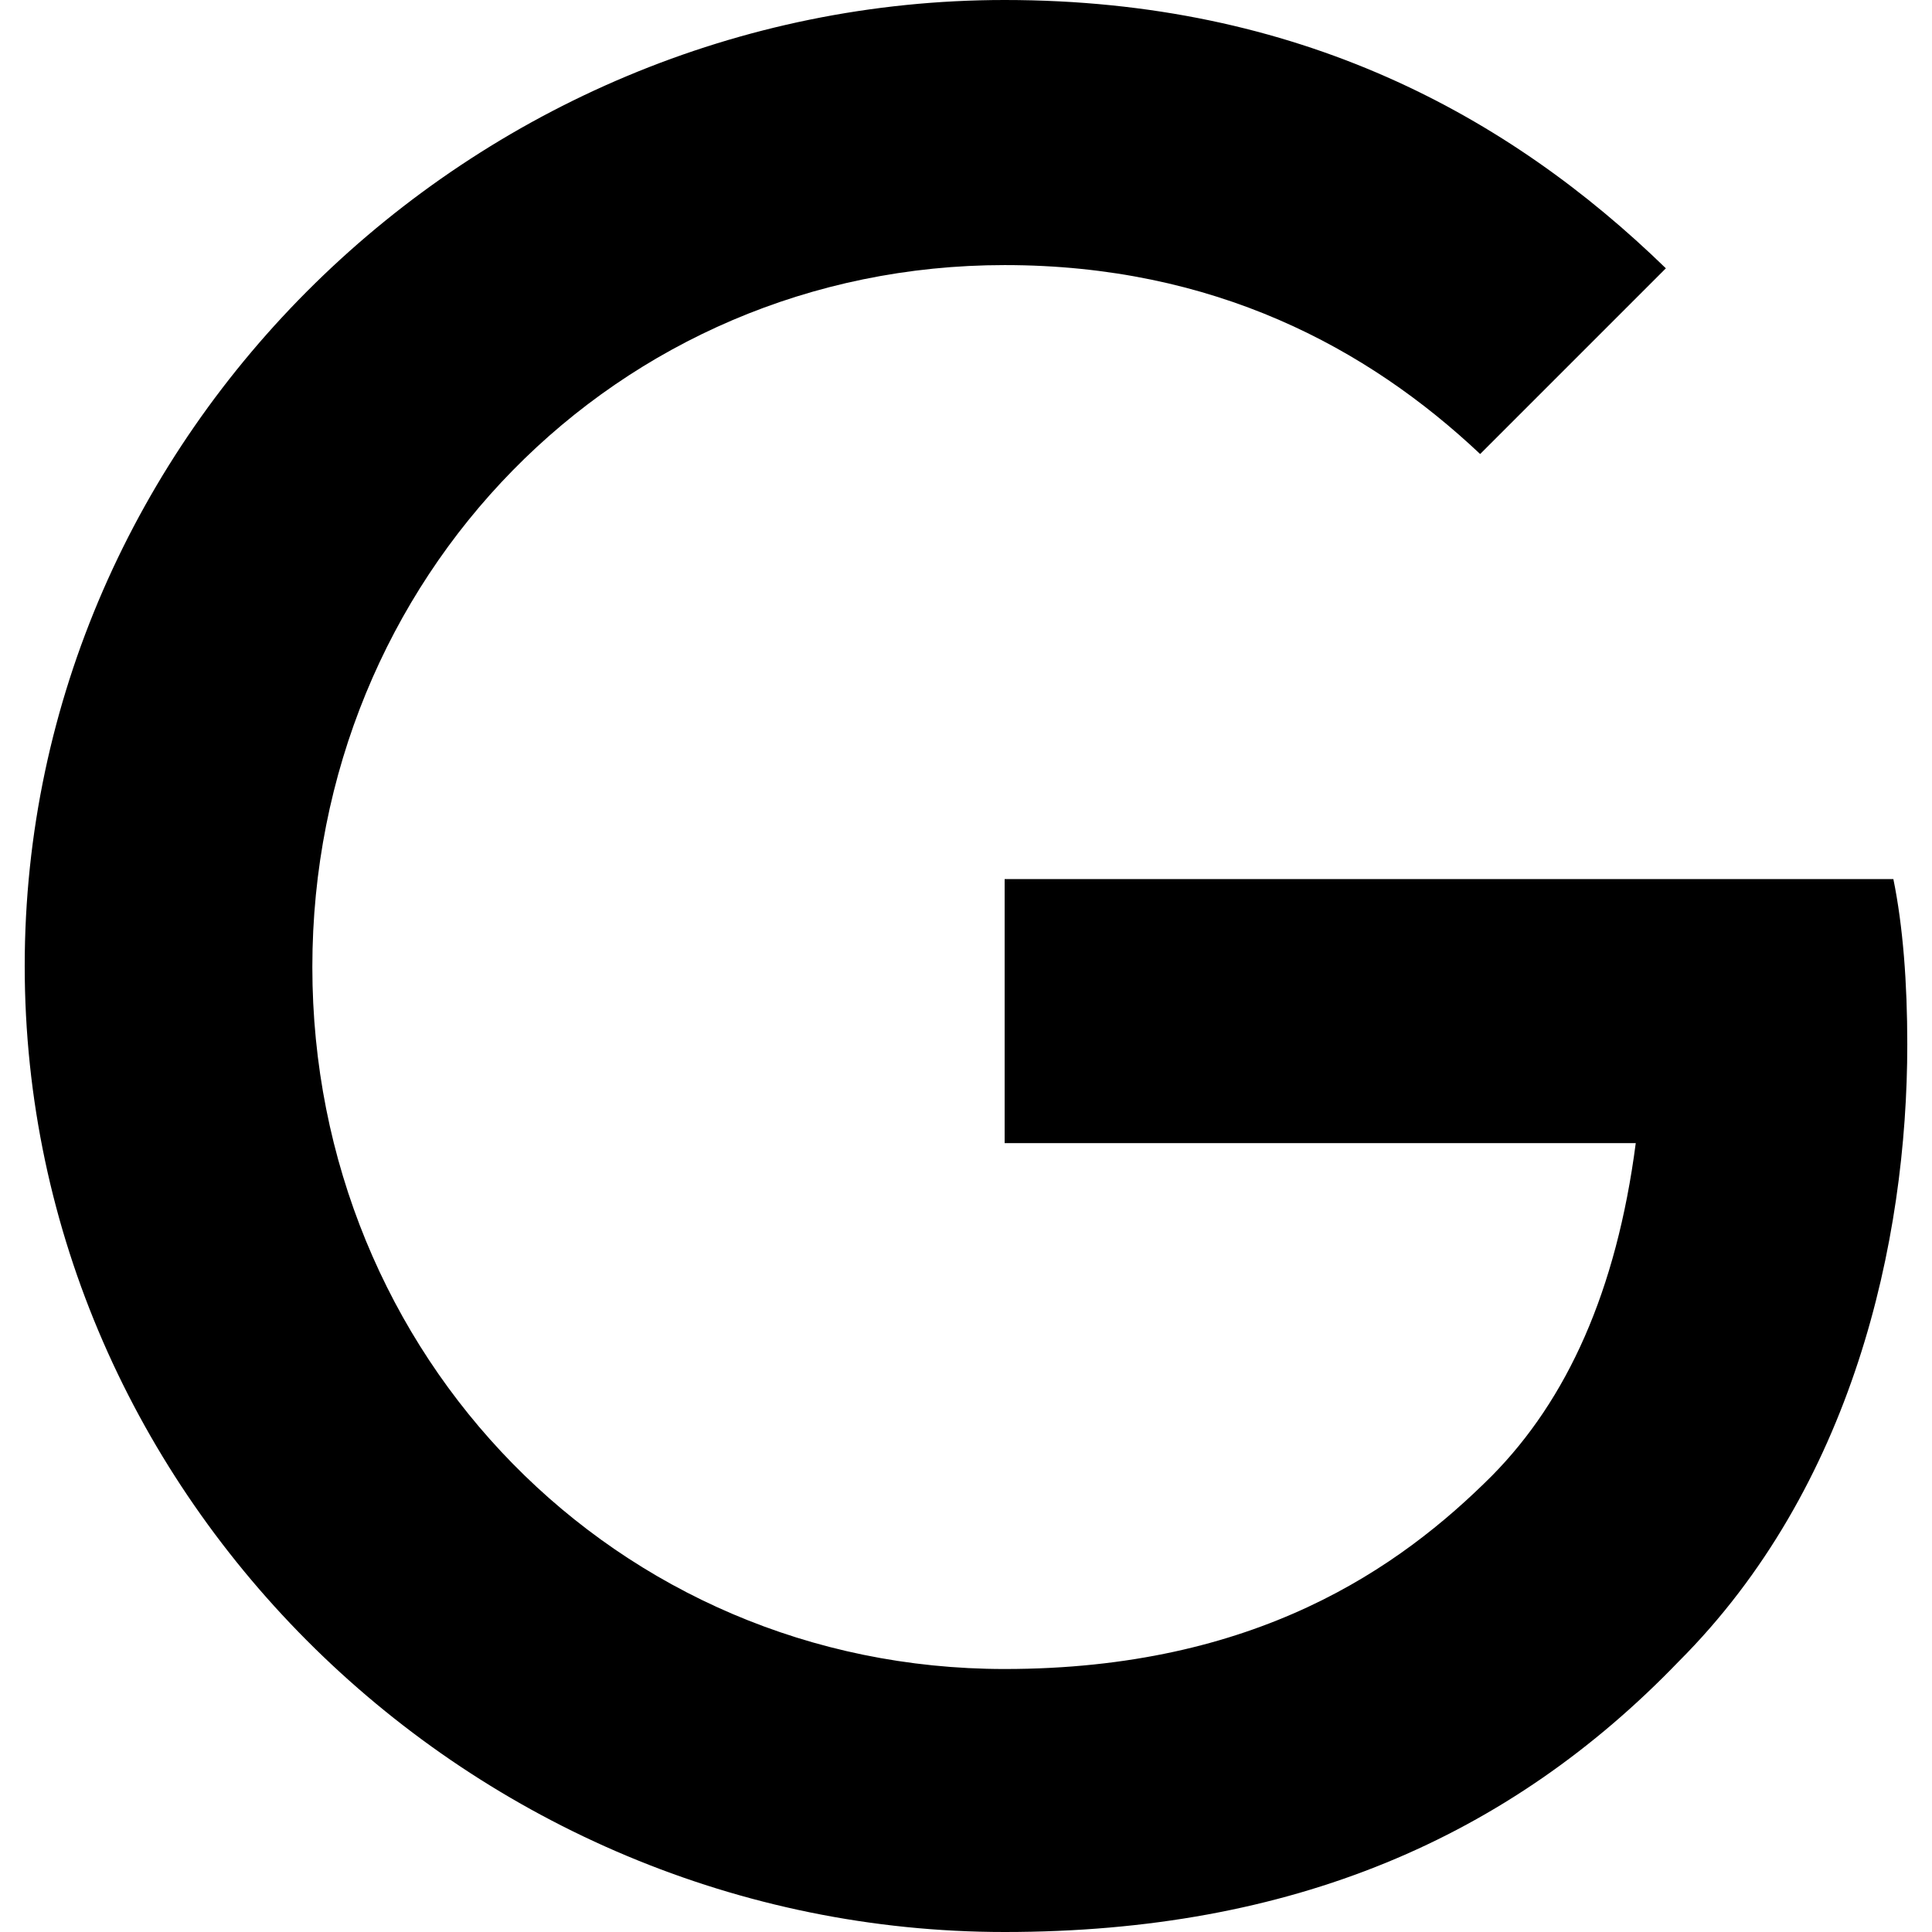
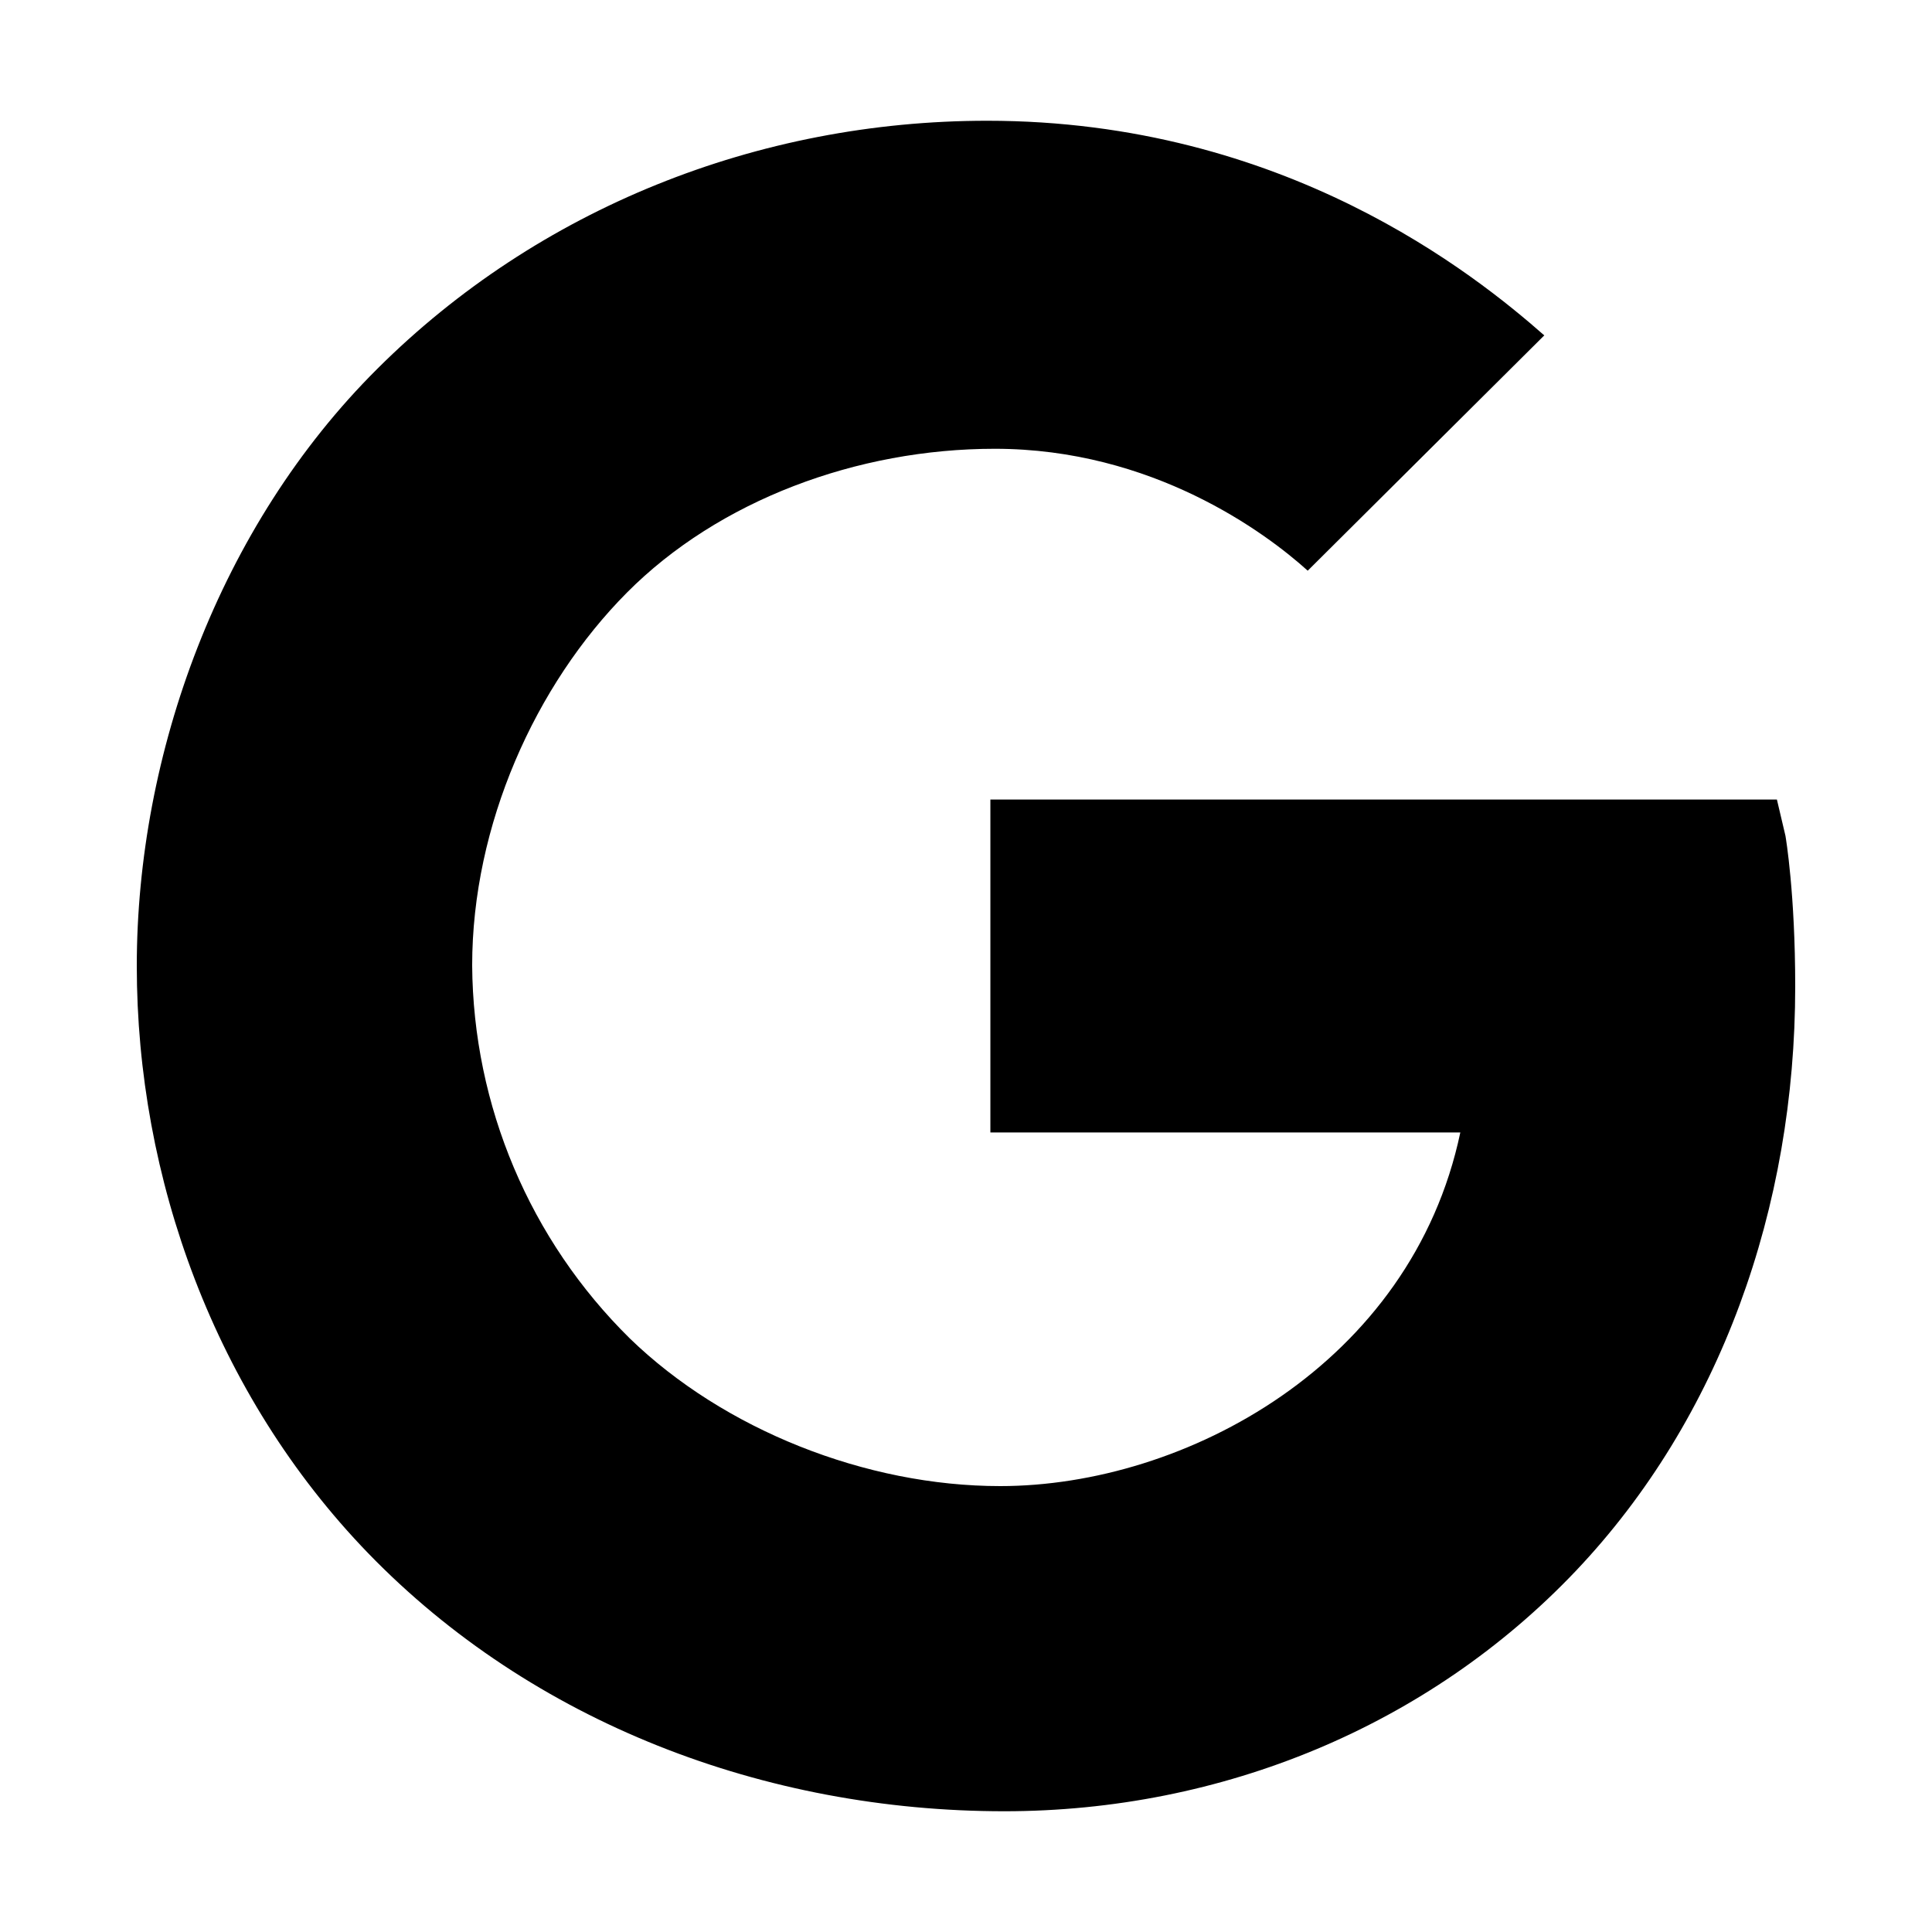
- <svg xmlns="http://www.w3.org/2000/svg" role="img" viewBox="0 0 24 24">
-   <path d="M12.48 10.92v3.28h7.84c-.24 1.84-.853 3.187-1.787 4.133-1.147 1.147-2.933 2.4-6.053 2.4-4.827 0-8.6-3.893-8.6-8.72s3.773-8.72 8.6-8.72c2.6 0 4.507 1.027 5.907 2.347l2.307-2.307C18.747 1.44 16.133 0 12.48 0 5.867 0 .307 5.387.307 12s5.56 12 12.173 12c3.573 0 6.267-1.173 8.373-3.36 2.16-2.16 2.84-5.213 2.84-7.667 0-.76-.053-1.467-.173-2.053H12.48z" />
+ <svg xmlns="http://www.w3.org/2000/svg" fill="#000000" width="800px" height="800px" viewBox="0 0 512 512">
+   <path d="M473.16,221.48l-2.26-9.59H262.46v88.22H387c-12.93,61.4-72.93,93.72-121.94,93.72-35.66,0-73.25-15-98.13-39.11a140.08,140.08,0,0,1-41.8-98.88c0-37.16,16.7-74.33,41-98.78s61-38.13,97.49-38.13c41.79,0,71.74,22.19,82.94,32.31l62.69-62.36C390.86,72.72,340.34,32,261.6,32h0c-60.75,0-119,23.27-161.58,65.71C58,139.5,36.25,199.93,36.25,256S56.83,369.48,97.55,411.6C141.06,456.52,202.68,480,266.13,480c57.73,0,112.45-22.62,151.45-63.66,38.34-40.4,58.17-96.3,58.17-154.9C475.75,236.77,473.27,222.12,473.16,221.48Z" />
</svg>
